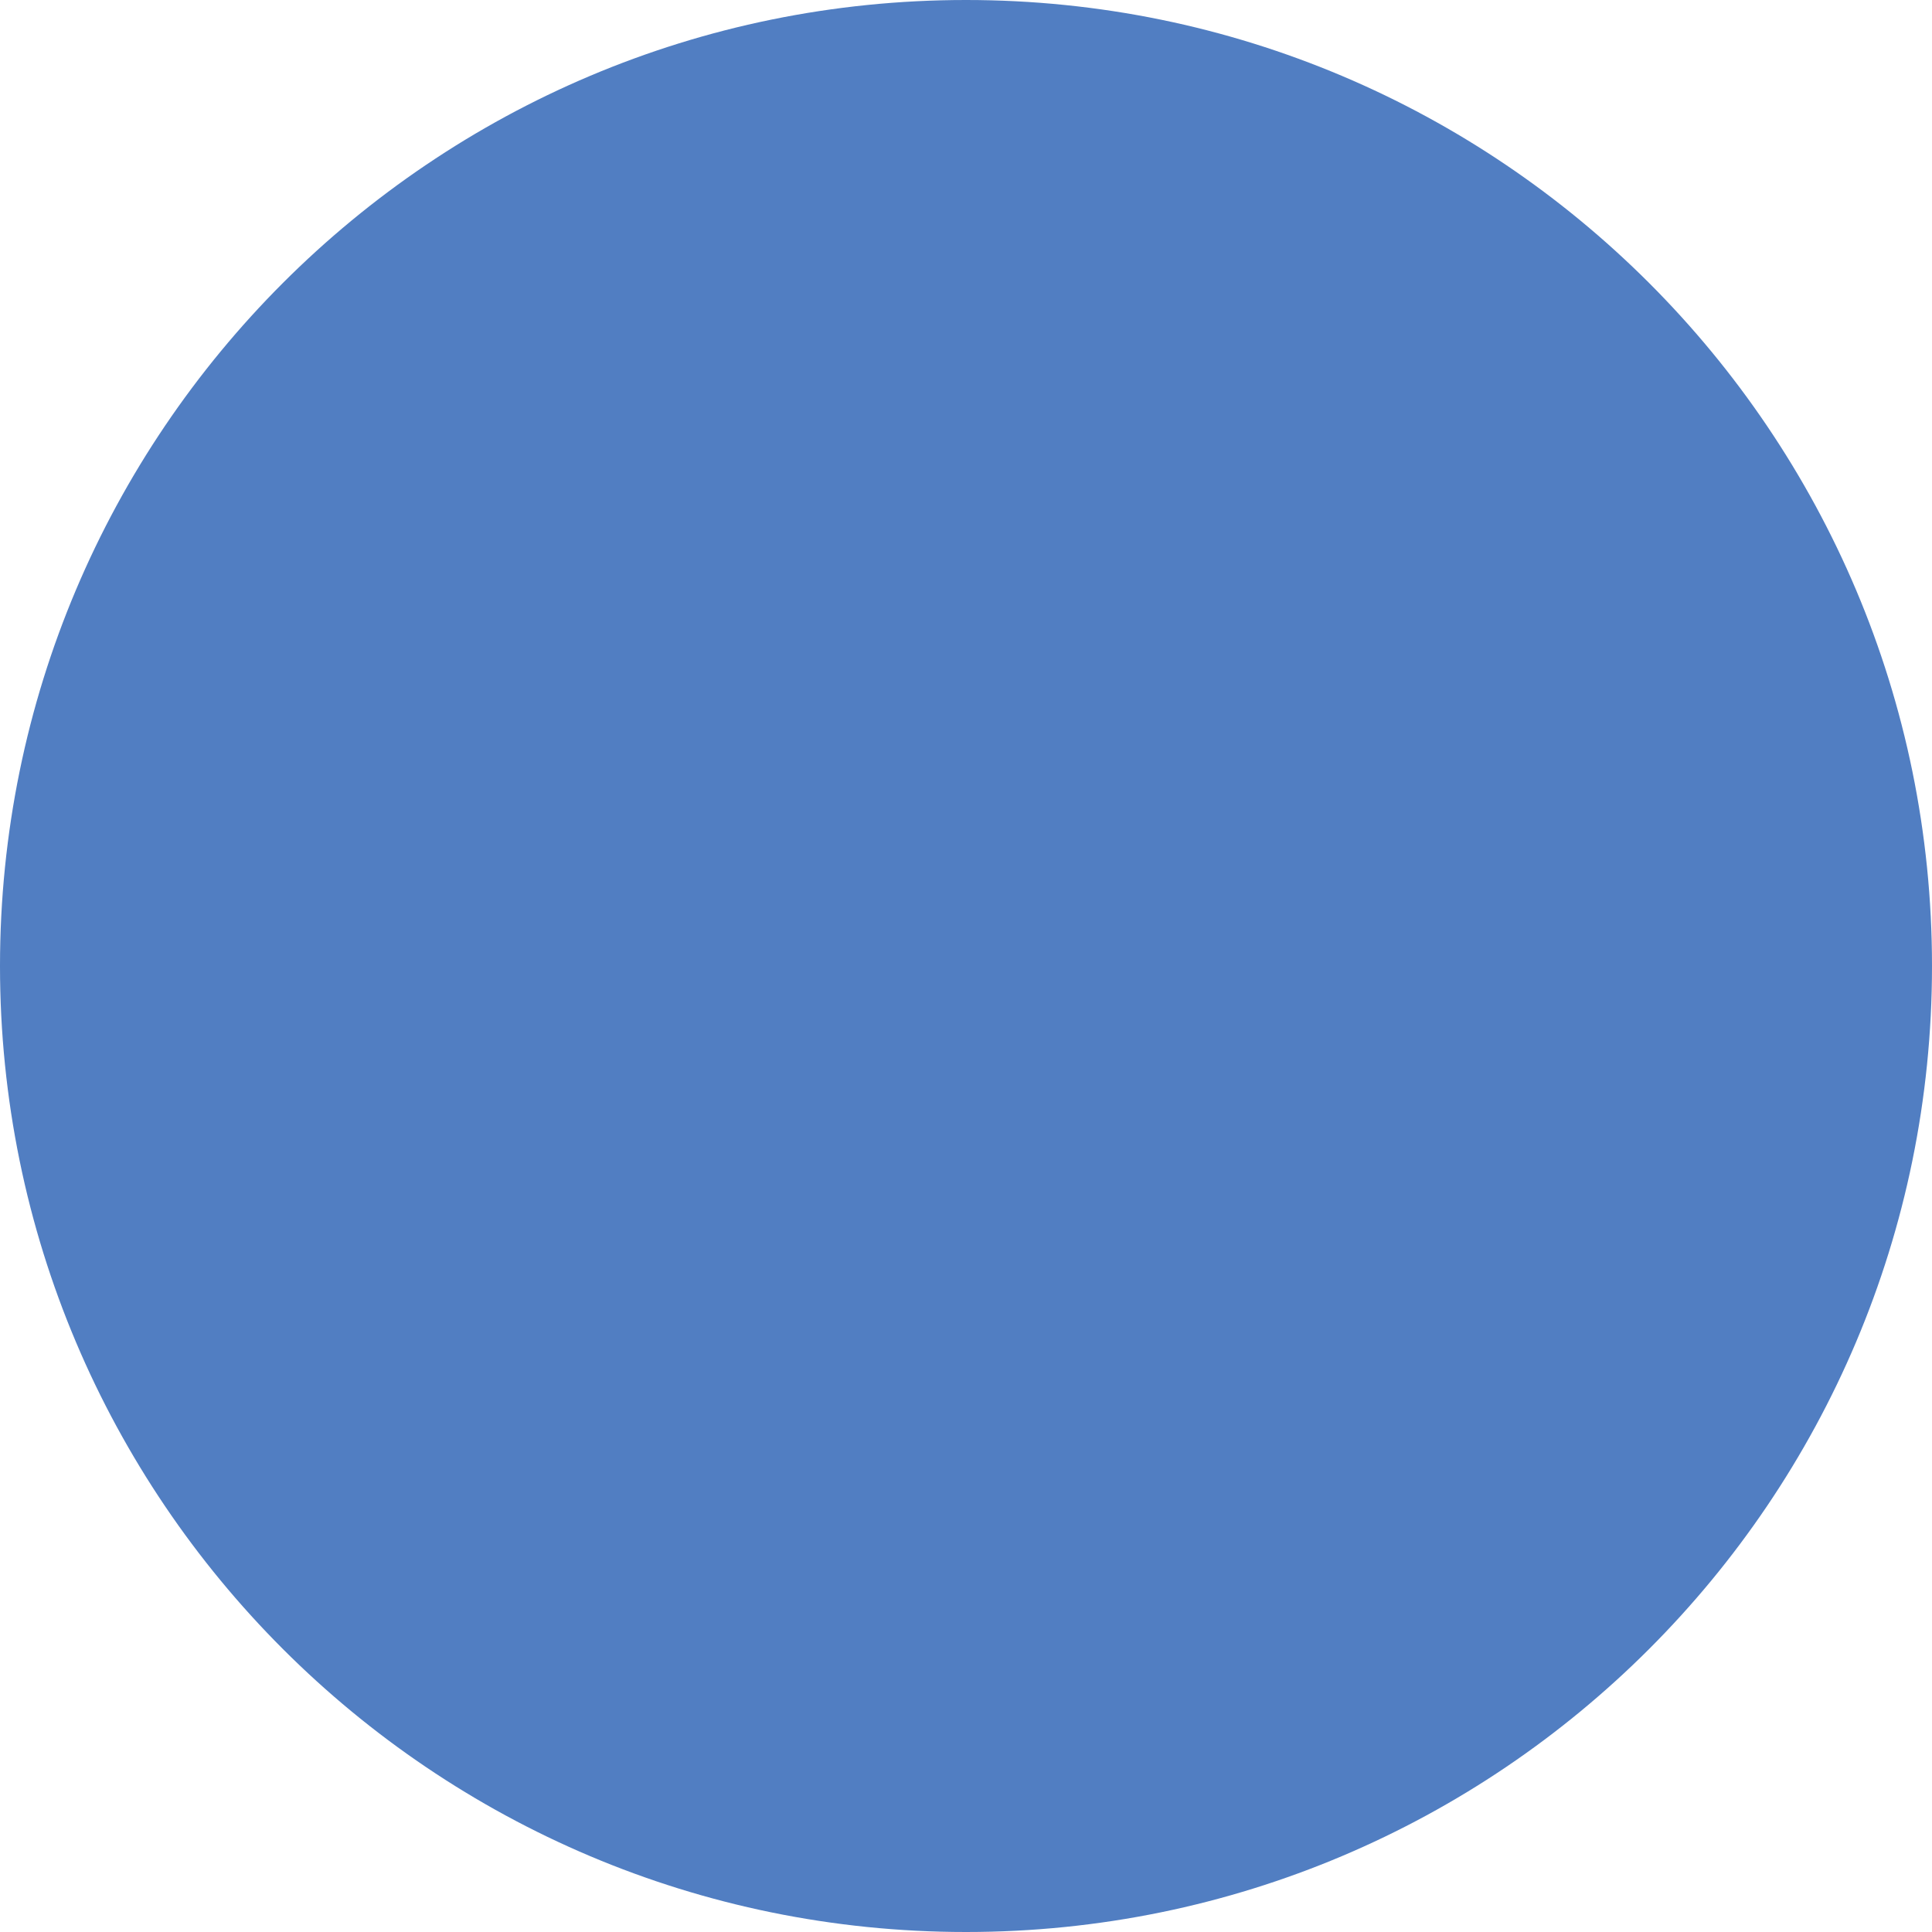
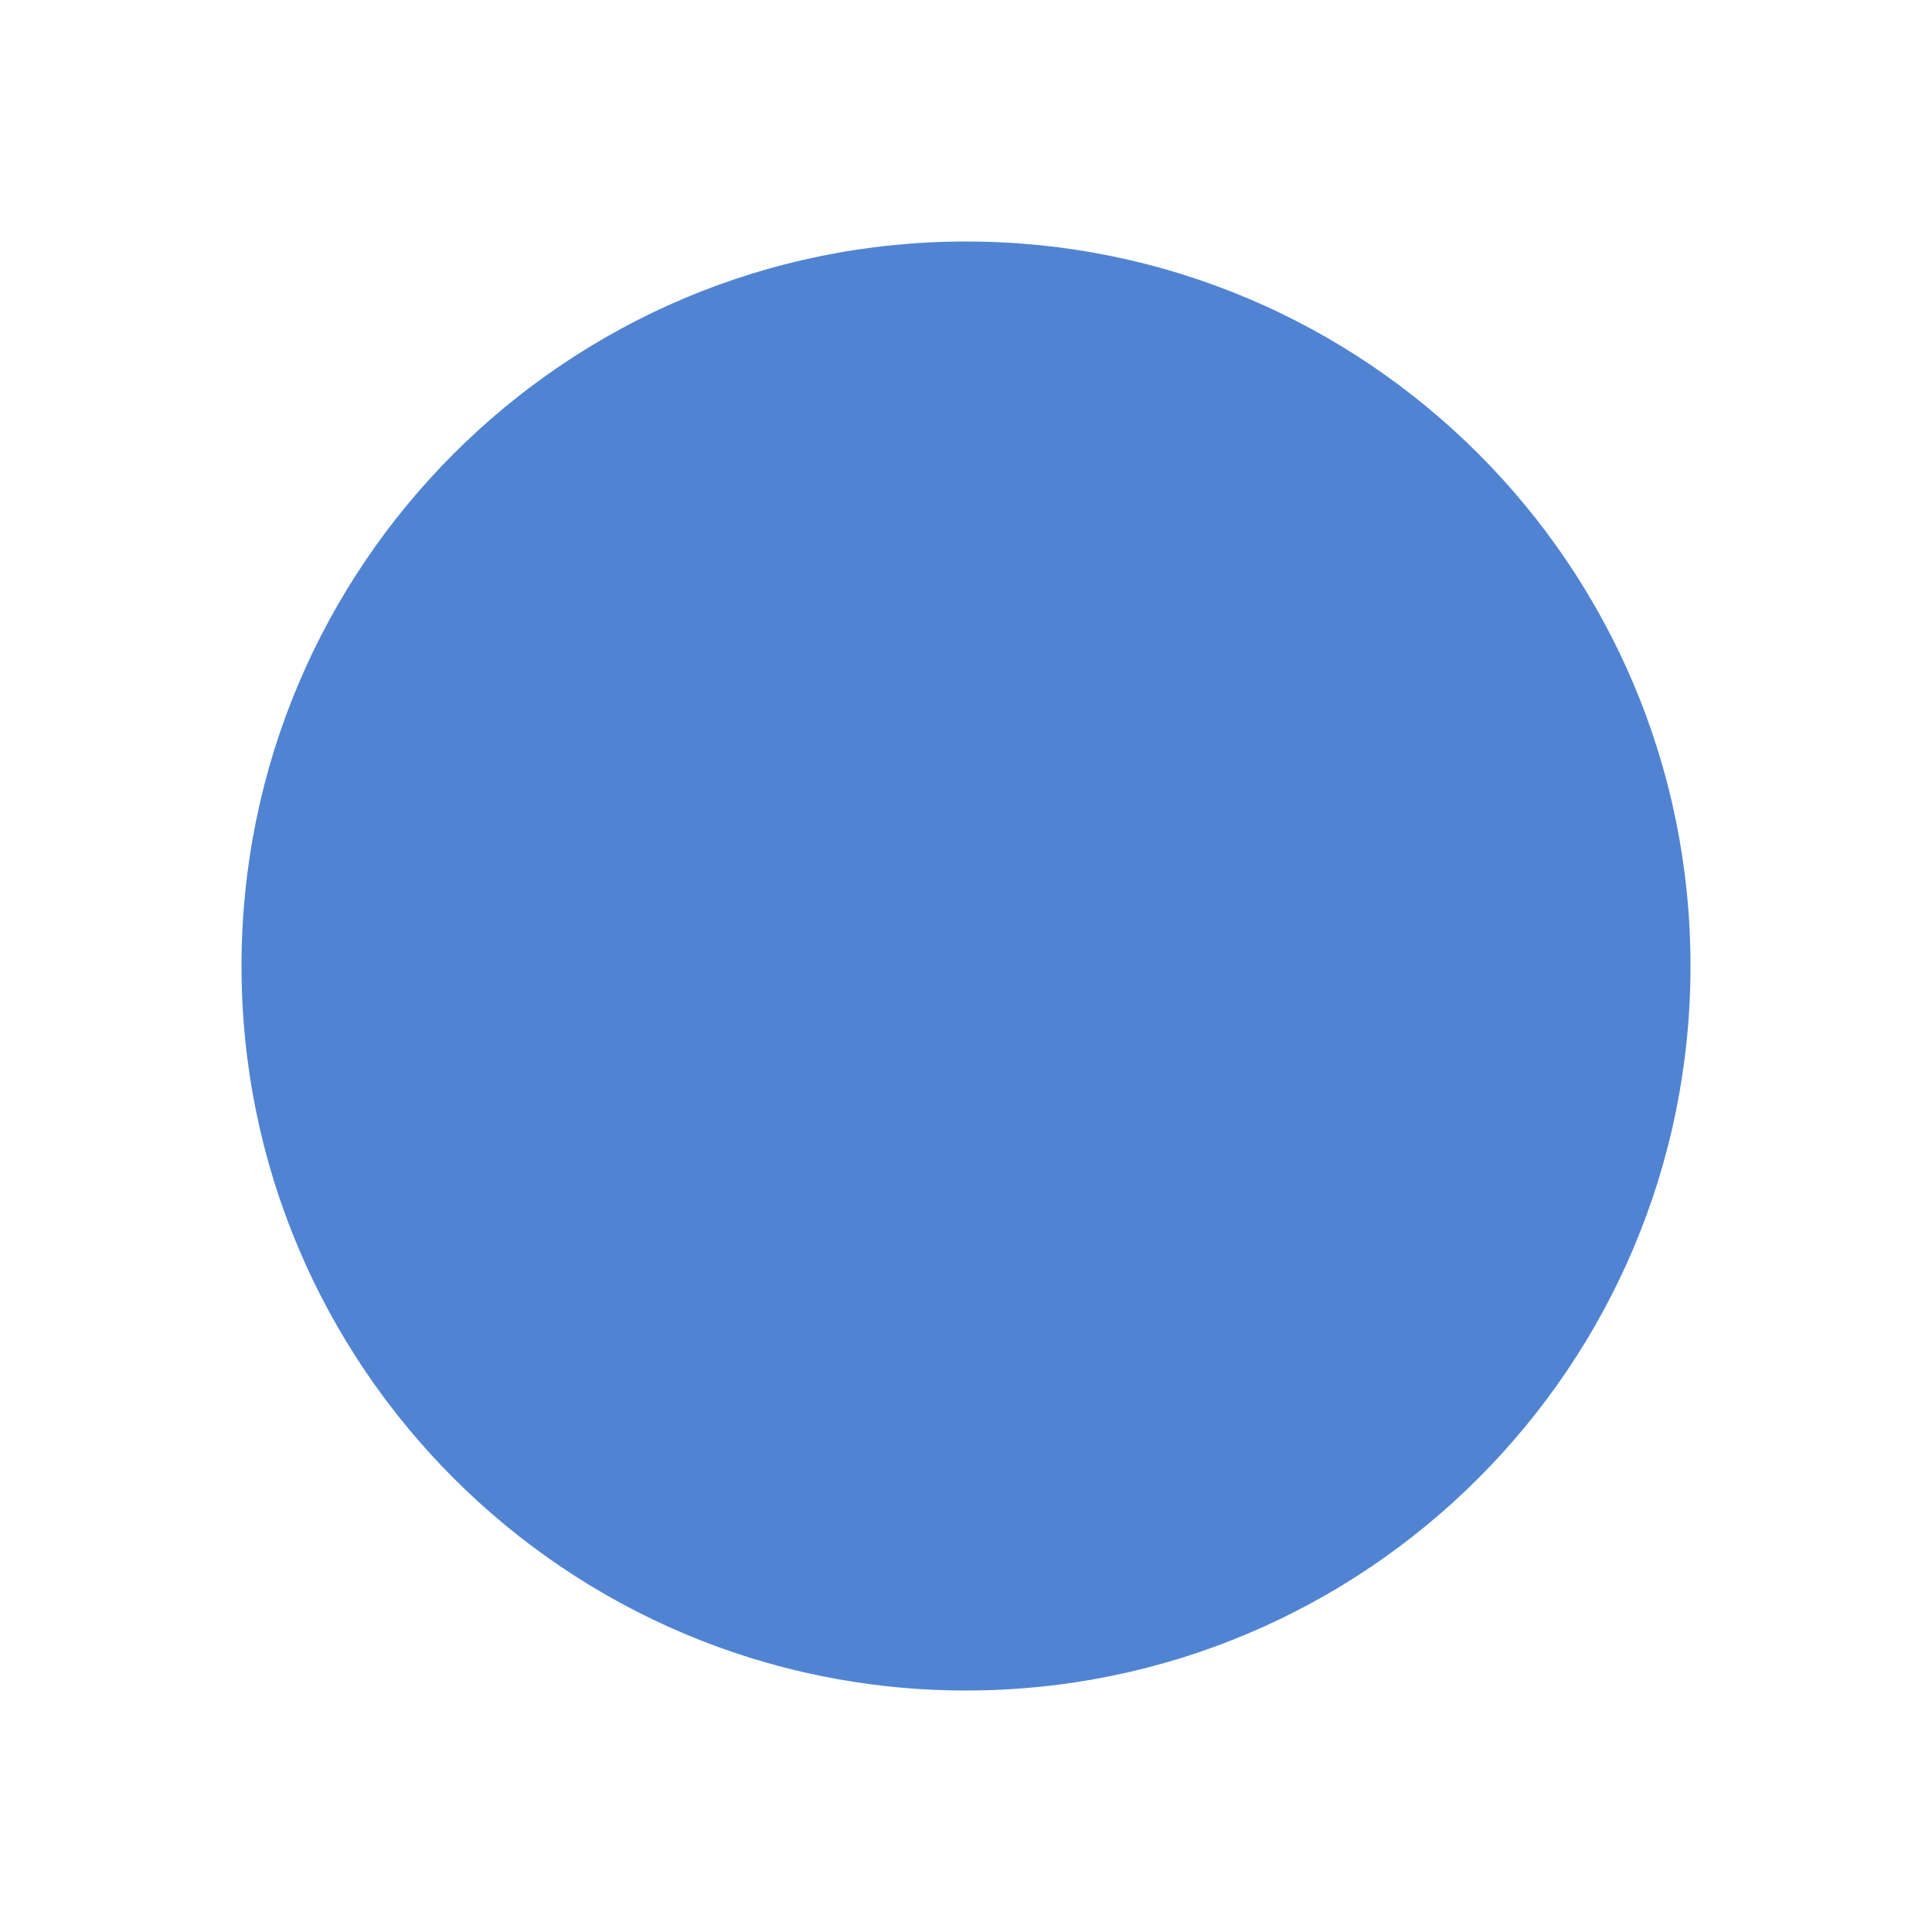
<svg xmlns="http://www.w3.org/2000/svg" height="8" viewBox="0 0 8 8" width="8">
  <defs>
    <style>
			circle {
- 				fill: hsl(216 48% 54%);
+ 				fill: hsl(216 60% 57%);
			}

			@media (prefers-color-scheme: dark) {
				circle {
- 					fill: hsl(216 48% 72%);
+ 					fill: hsl(216 60% 72%);
				}
			}
		</style>
  </defs>
-   <circle cx="4" cy="4" r="4" />
+   <circle cx="4" cy="4" r="3" />
</svg>
